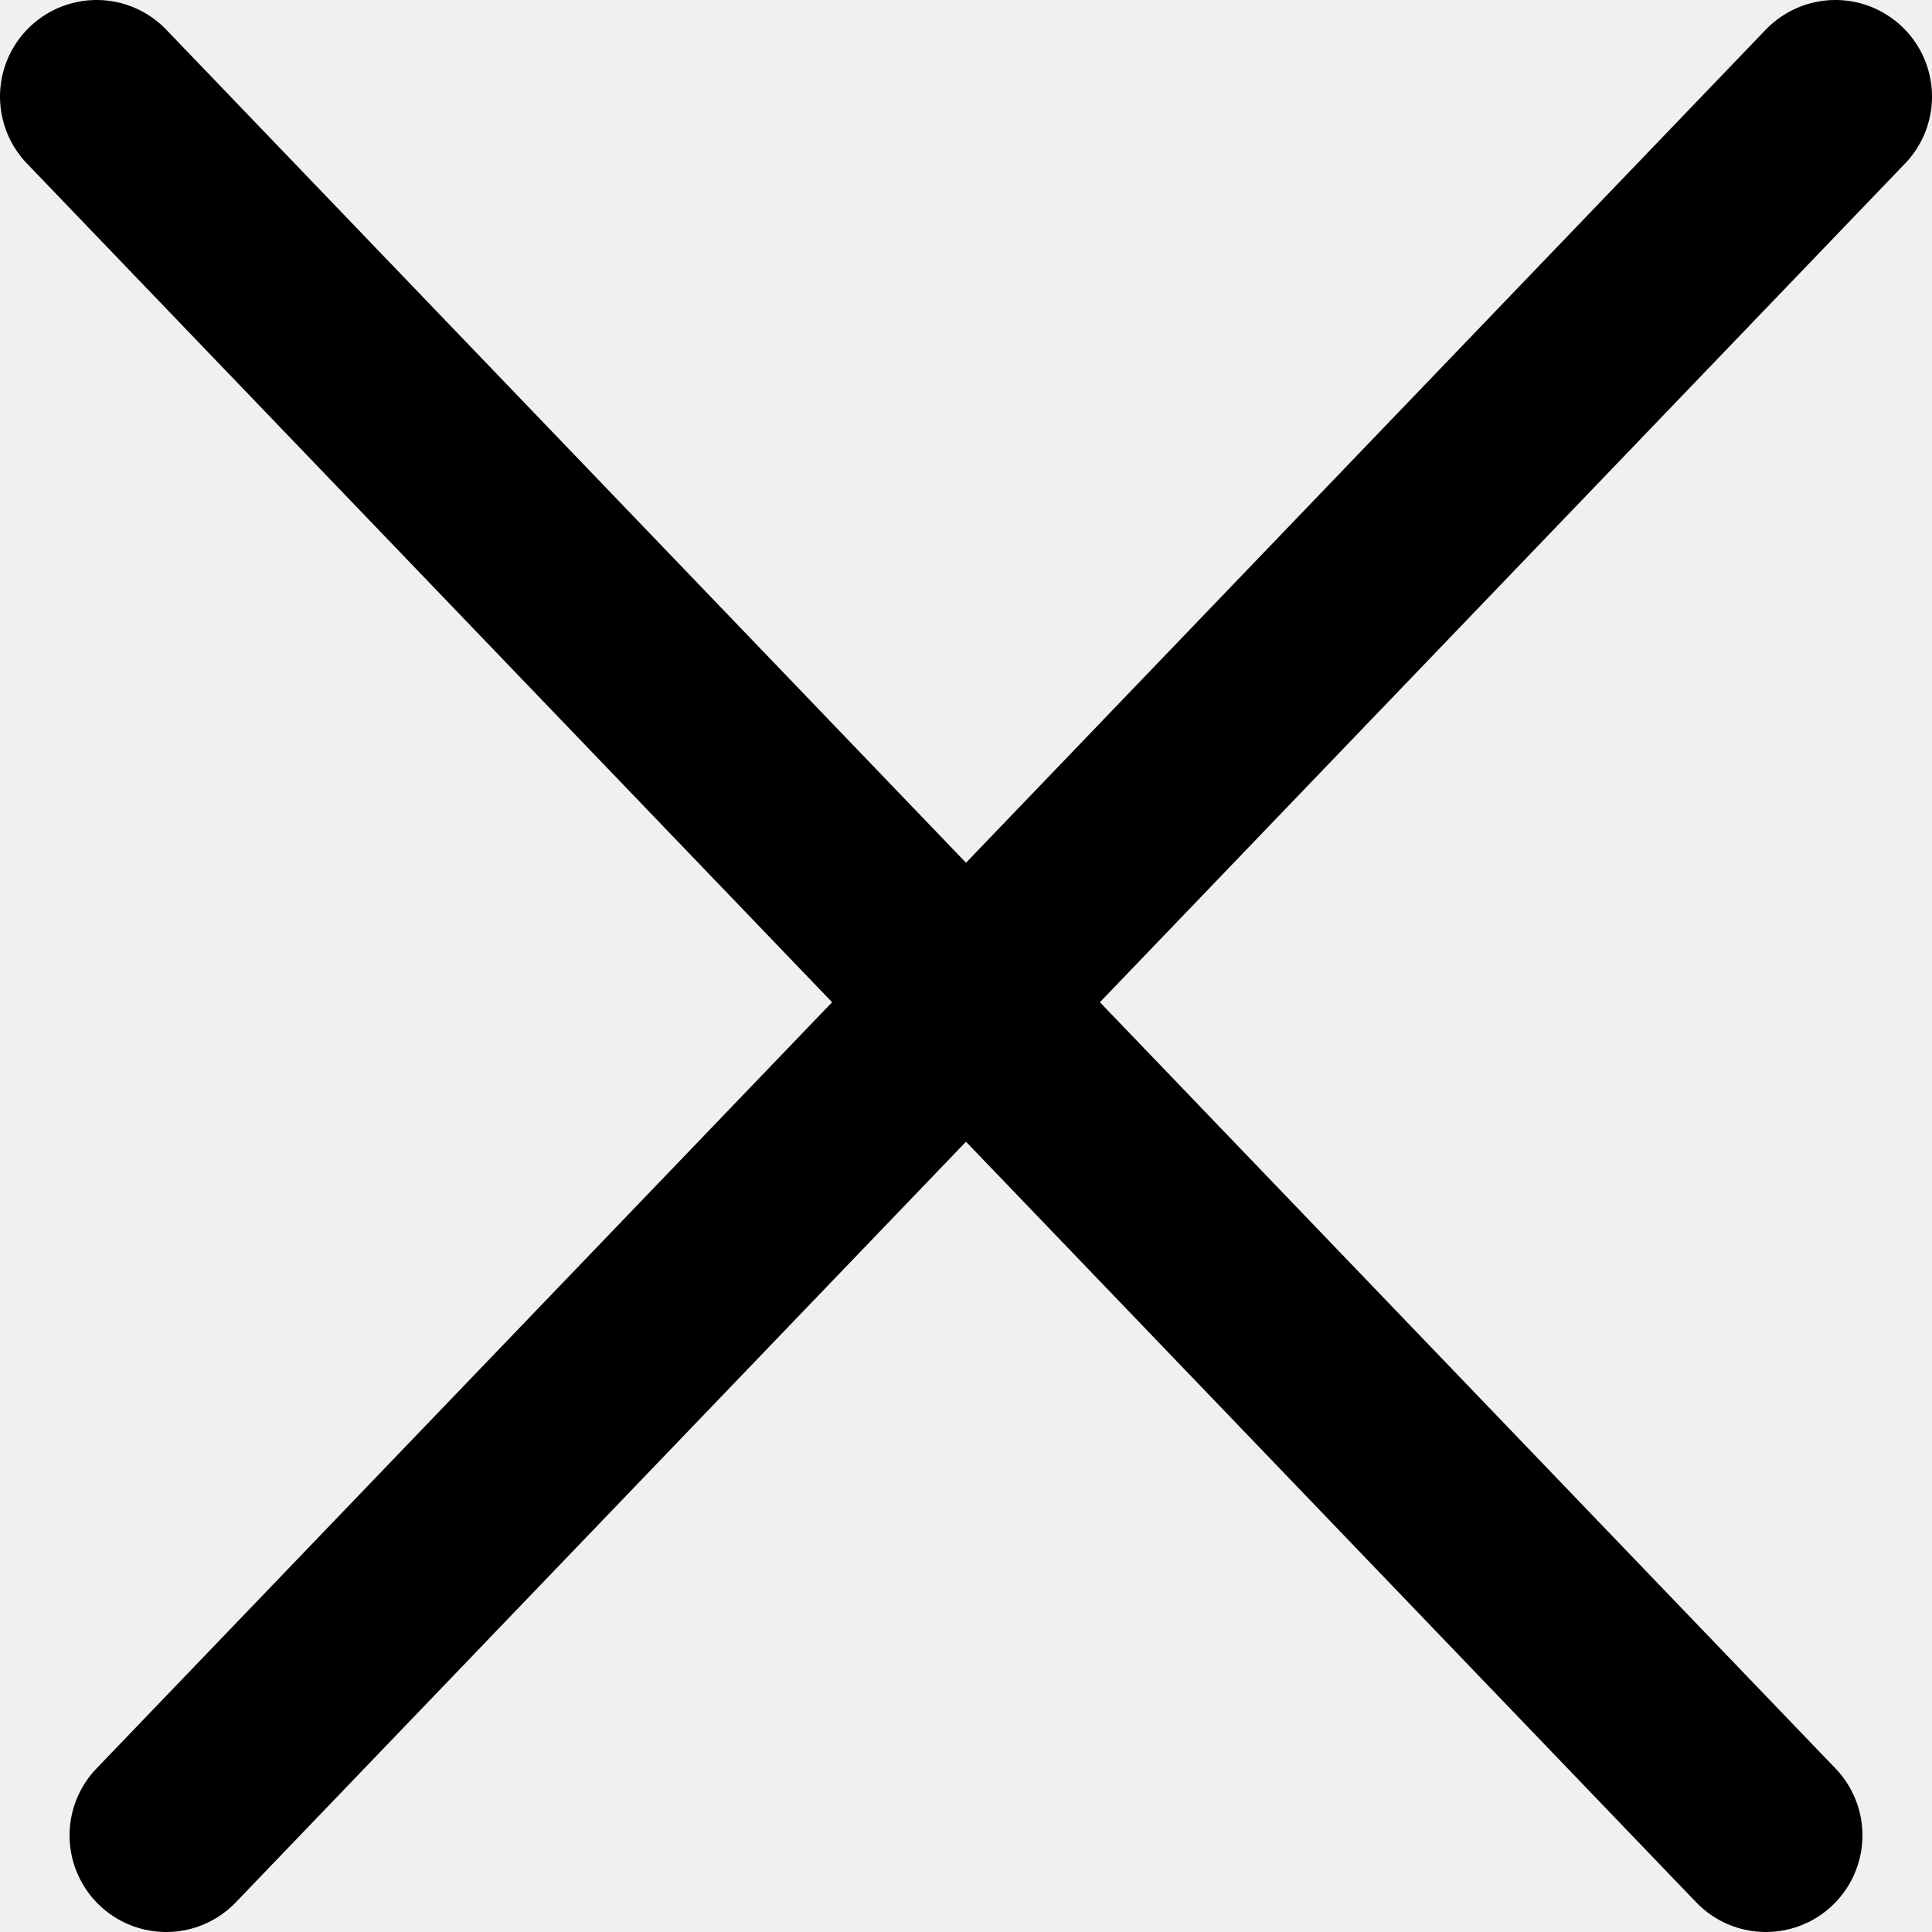
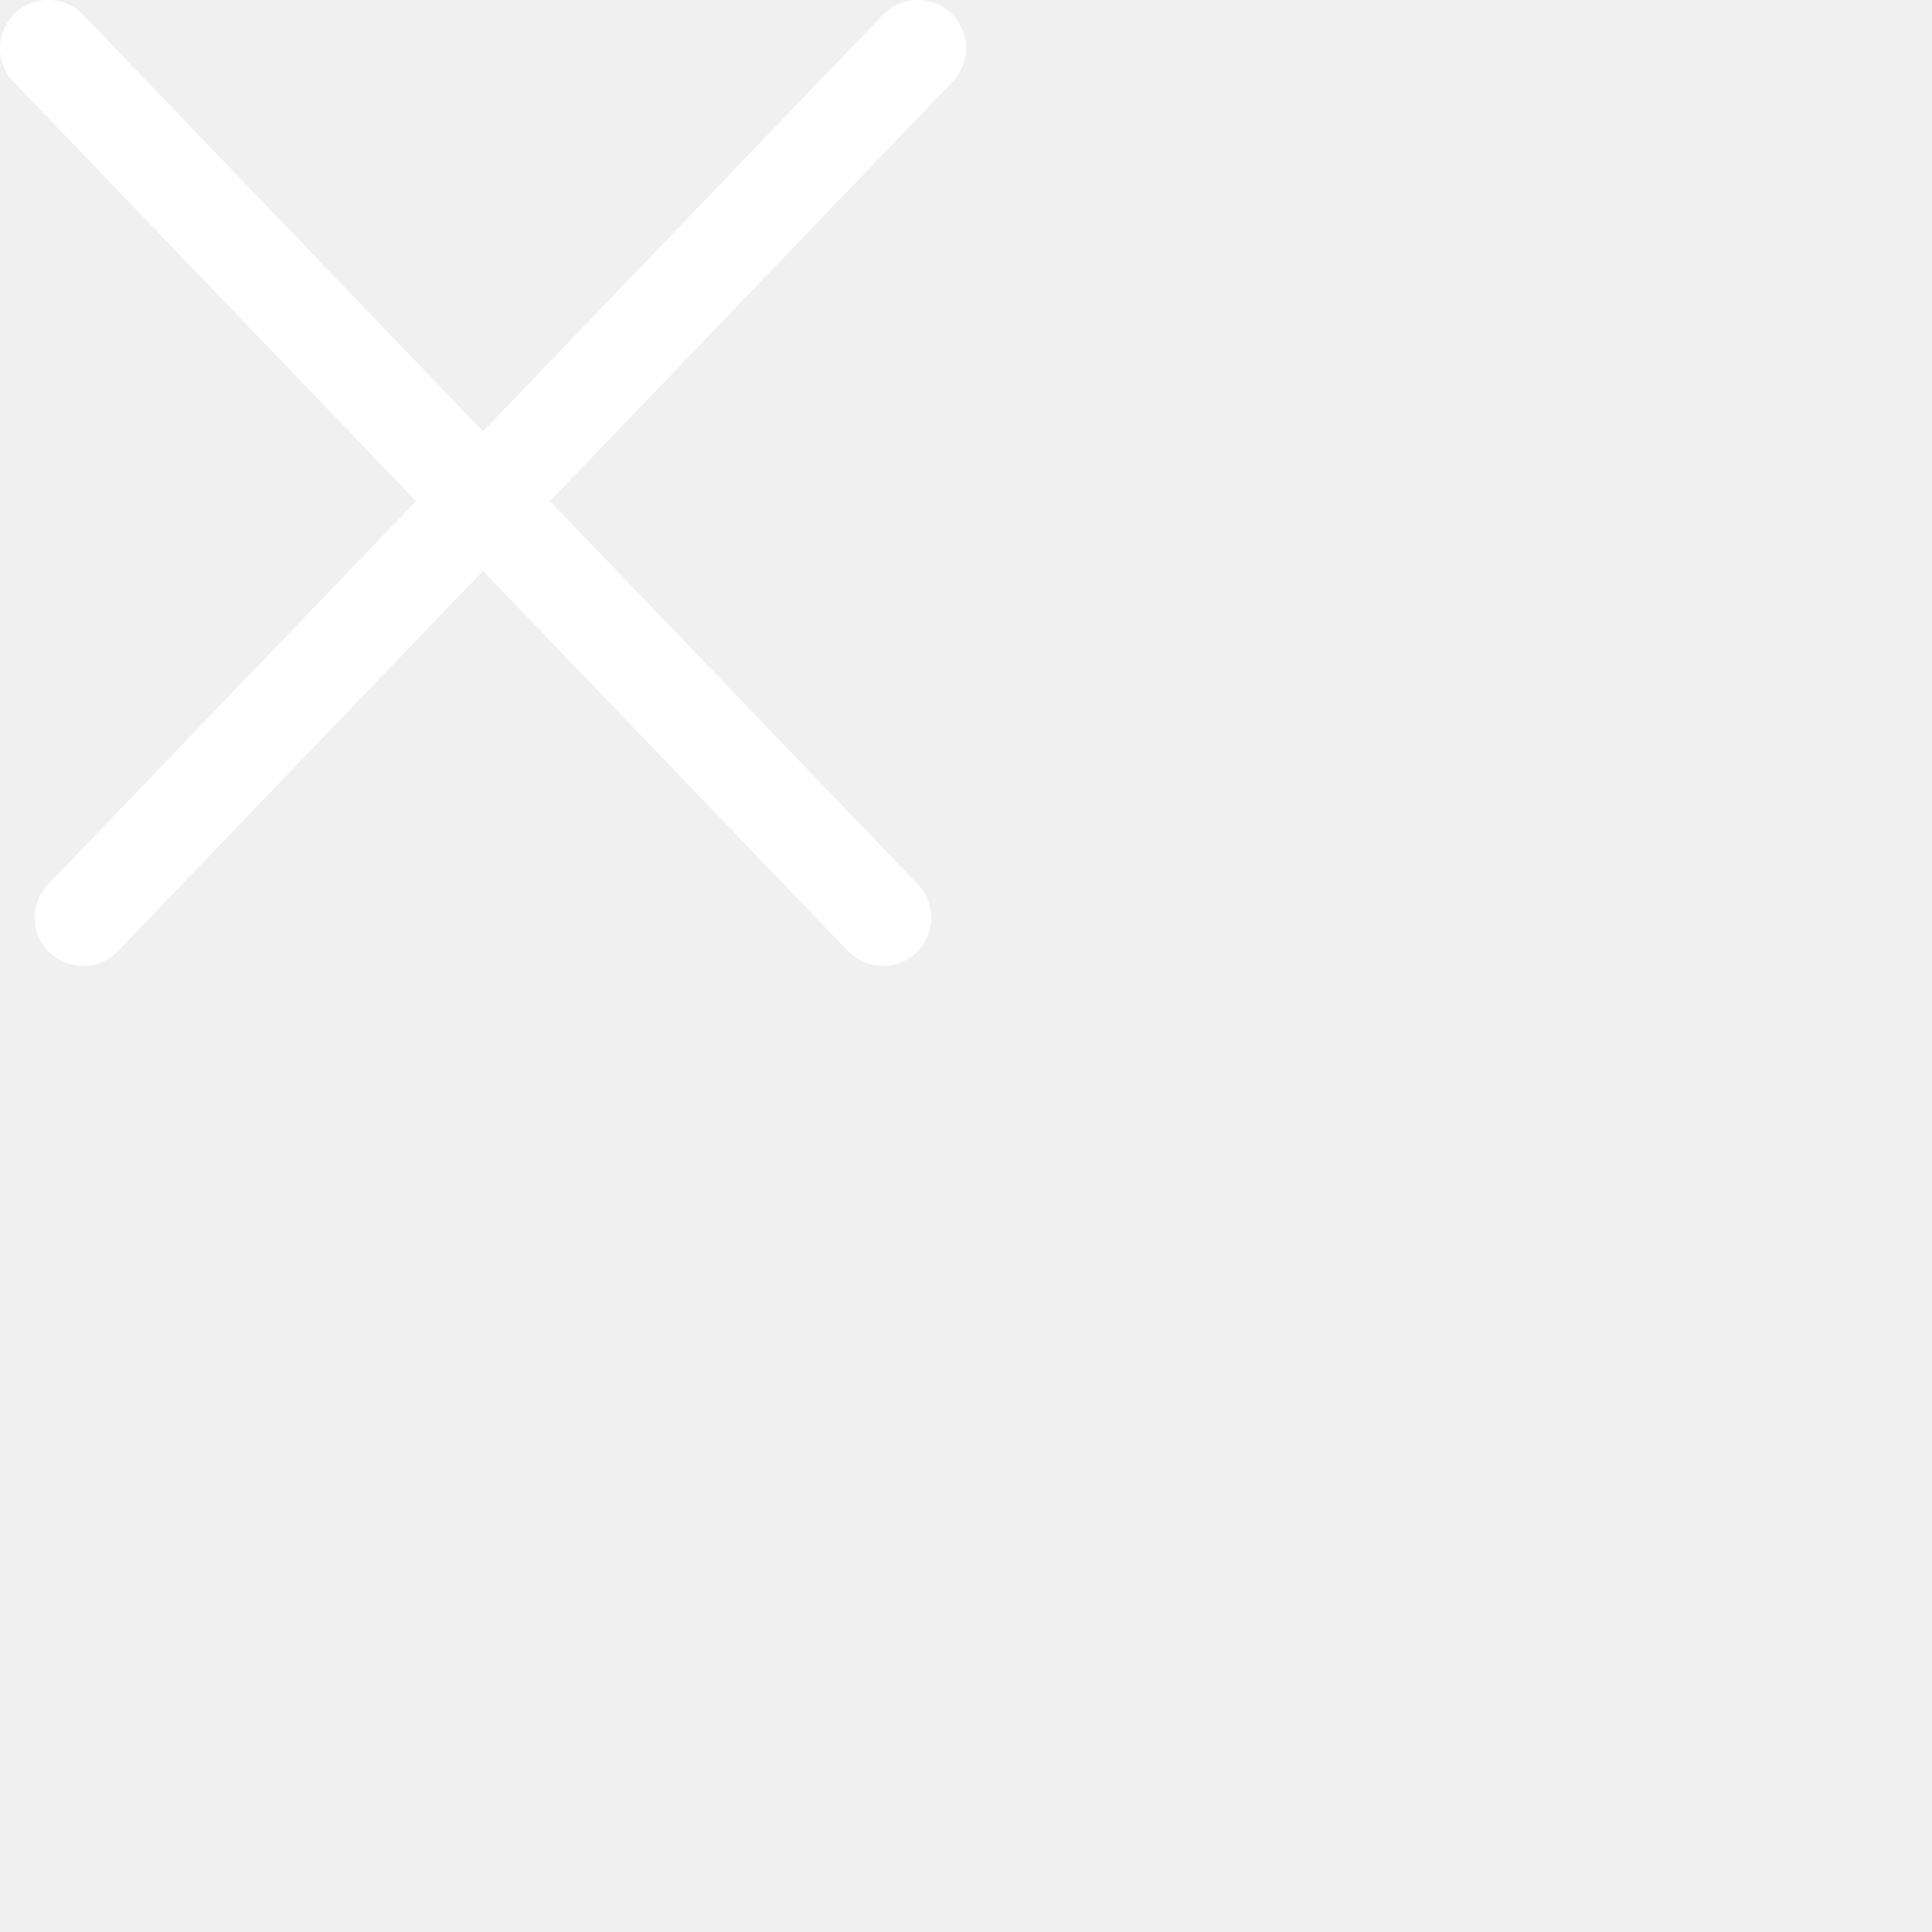
- <svg xmlns="http://www.w3.org/2000/svg" width="20" height="20" viewBox="0 0 20 20" fill="none">
-   <path d="M19 1L1.72 19M1 1L18.28 19" stroke="black" stroke-width="2" stroke-linecap="round" />
+ <svg xmlns="http://www.w3.org/2000/svg" width="40" height="40" viewBox="0 0 40 40" fill="none">
+   <path d="M19 1L1.72 19M1 1L18.28 19" stroke="white" stroke-width="2" stroke-linecap="round" />
</svg>
